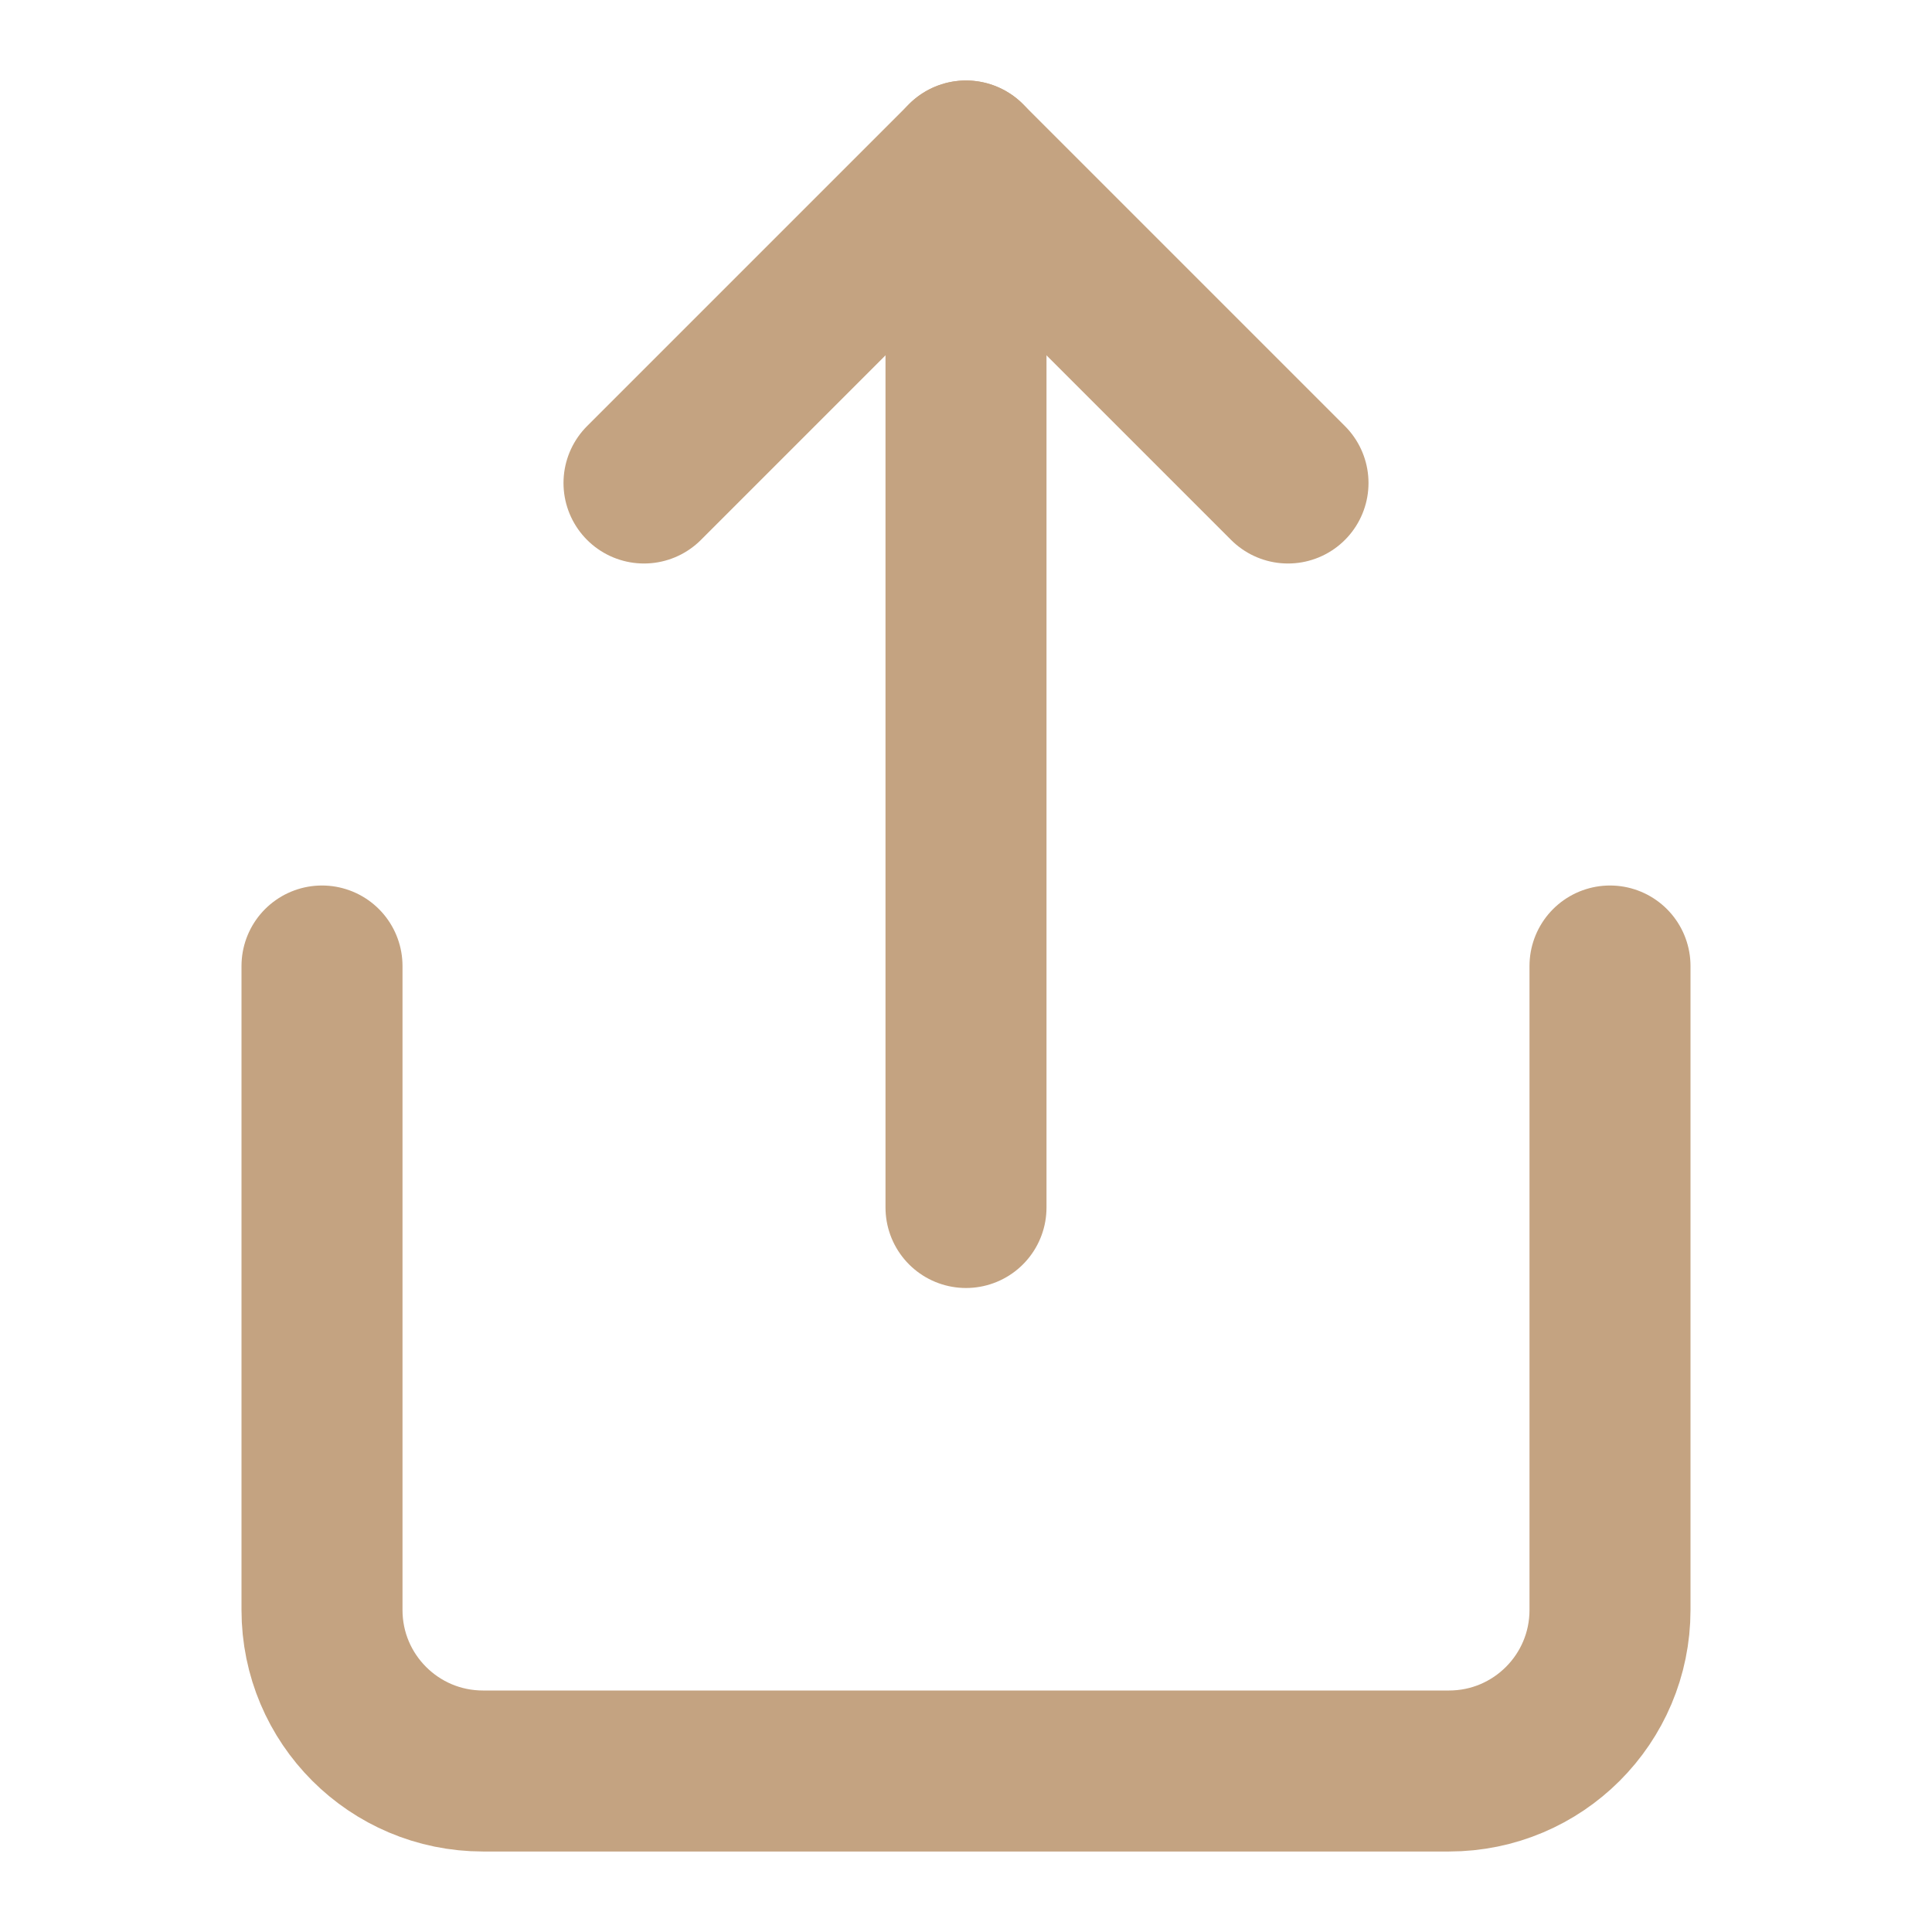
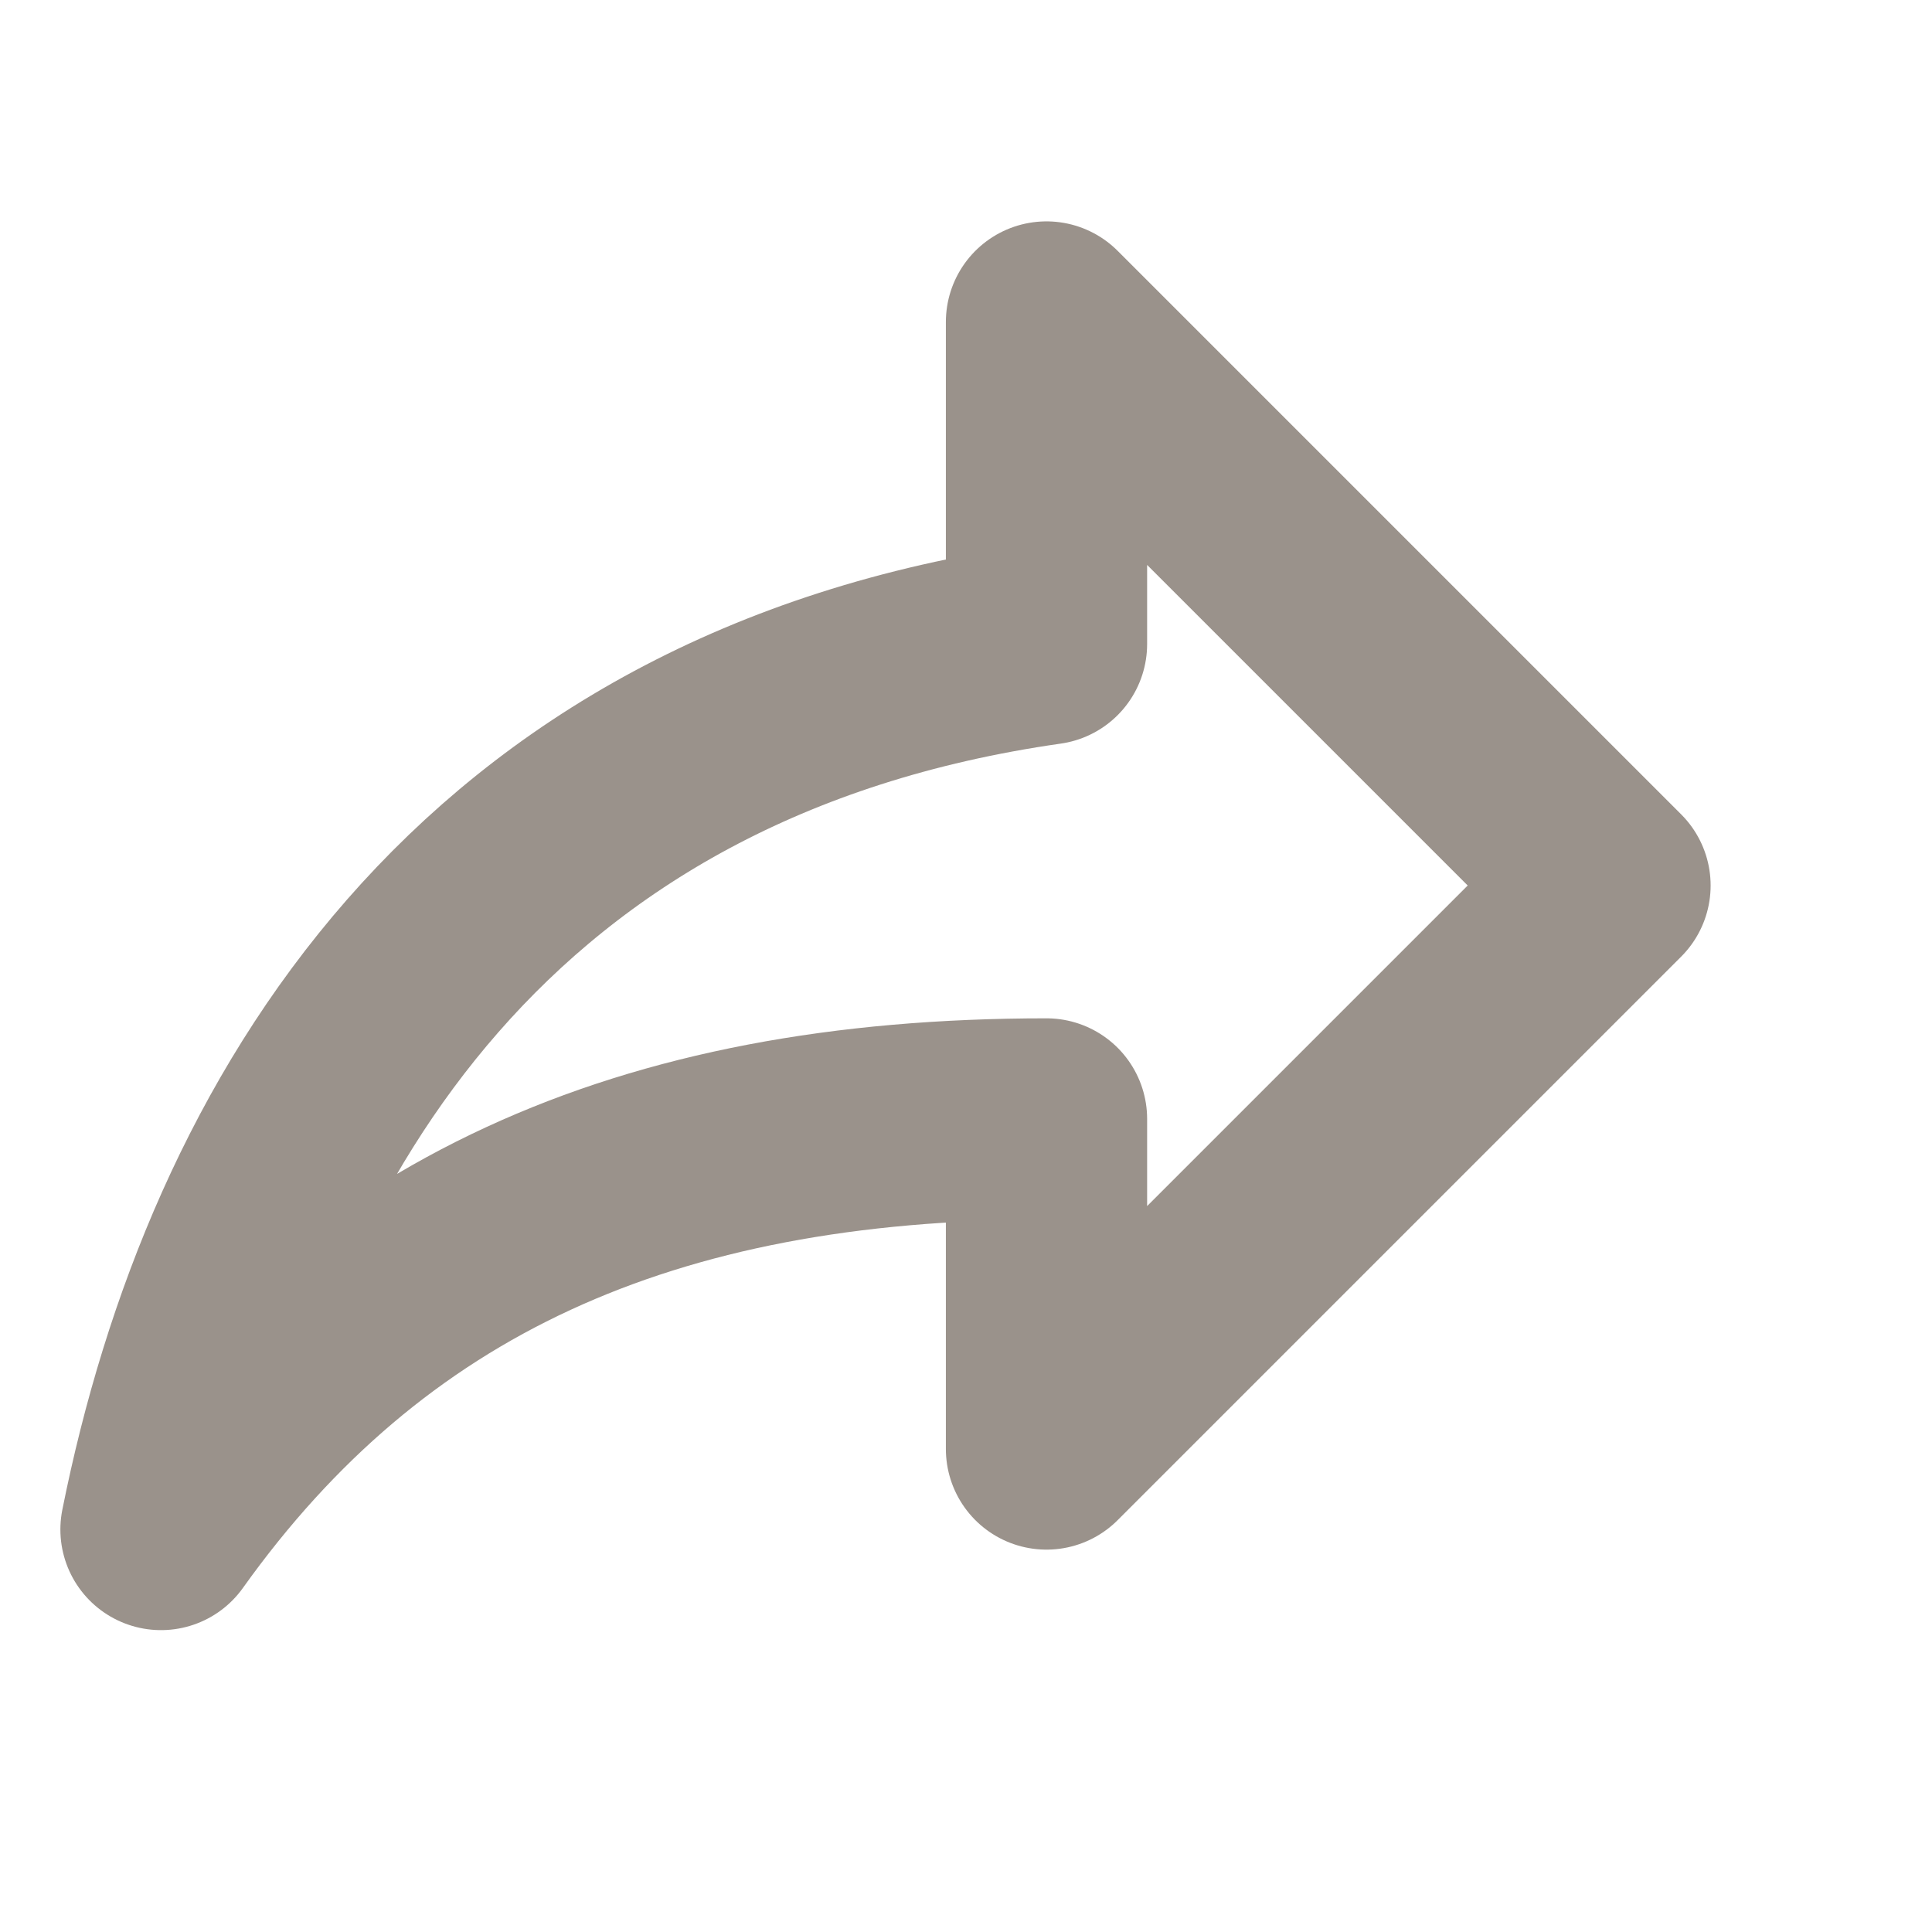
- <svg xmlns="http://www.w3.org/2000/svg" viewBox="0 0 24 24" fill="none" stroke="#C4A381" stroke-width="2" stroke-linecap="round" stroke-linejoin="round">
-   <path d="M4 12v8a2 2 0 0 0 2 2h12a2 2 0 0 0 2-2v-8" />
-   <polyline points="16 6 12 2 8 6" />
-   <line x1="12" y1="2" x2="12" y2="15" />
+ <svg xmlns="http://www.w3.org/2000/svg" viewBox="0 0 24 24" fill="none" stroke="#9A928B" stroke-width="2.5" stroke-linecap="round" stroke-linejoin="round">
+   <path d="M20 11l-7-7v4C6 9 3 14 2 19c2.5-3.5 6-5.1 11-5.1V18l7-7z" />
</svg>
